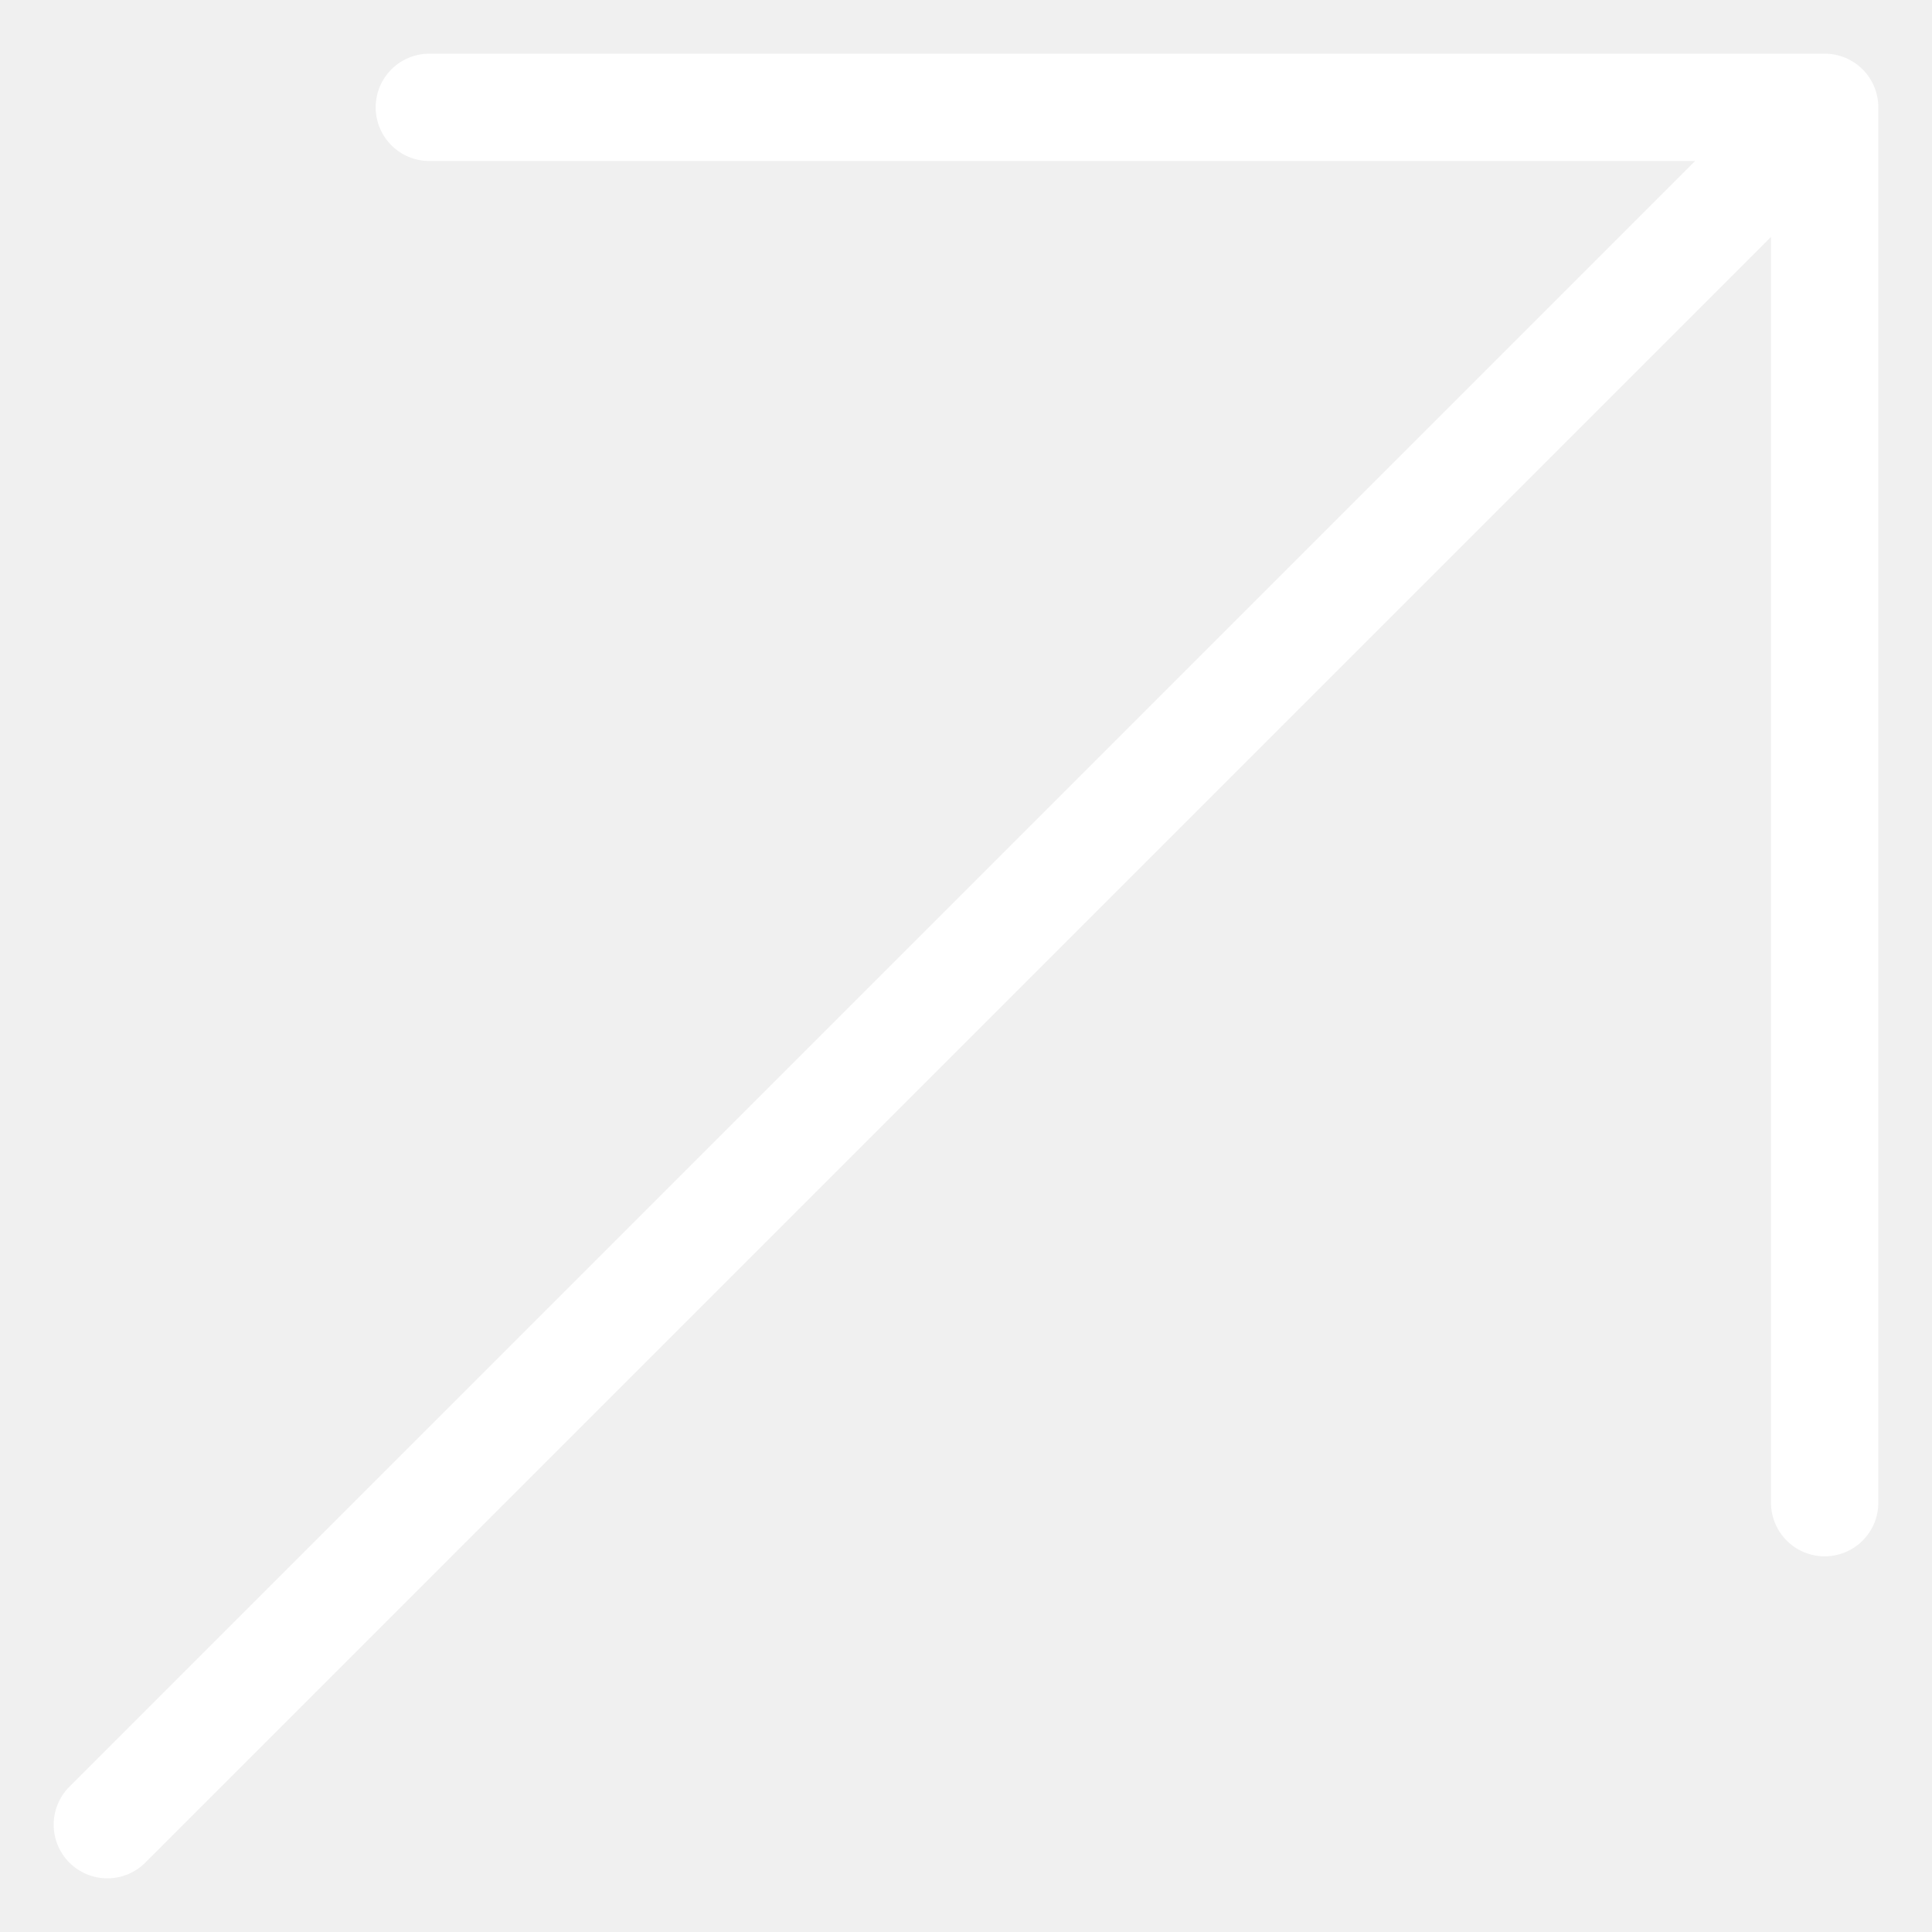
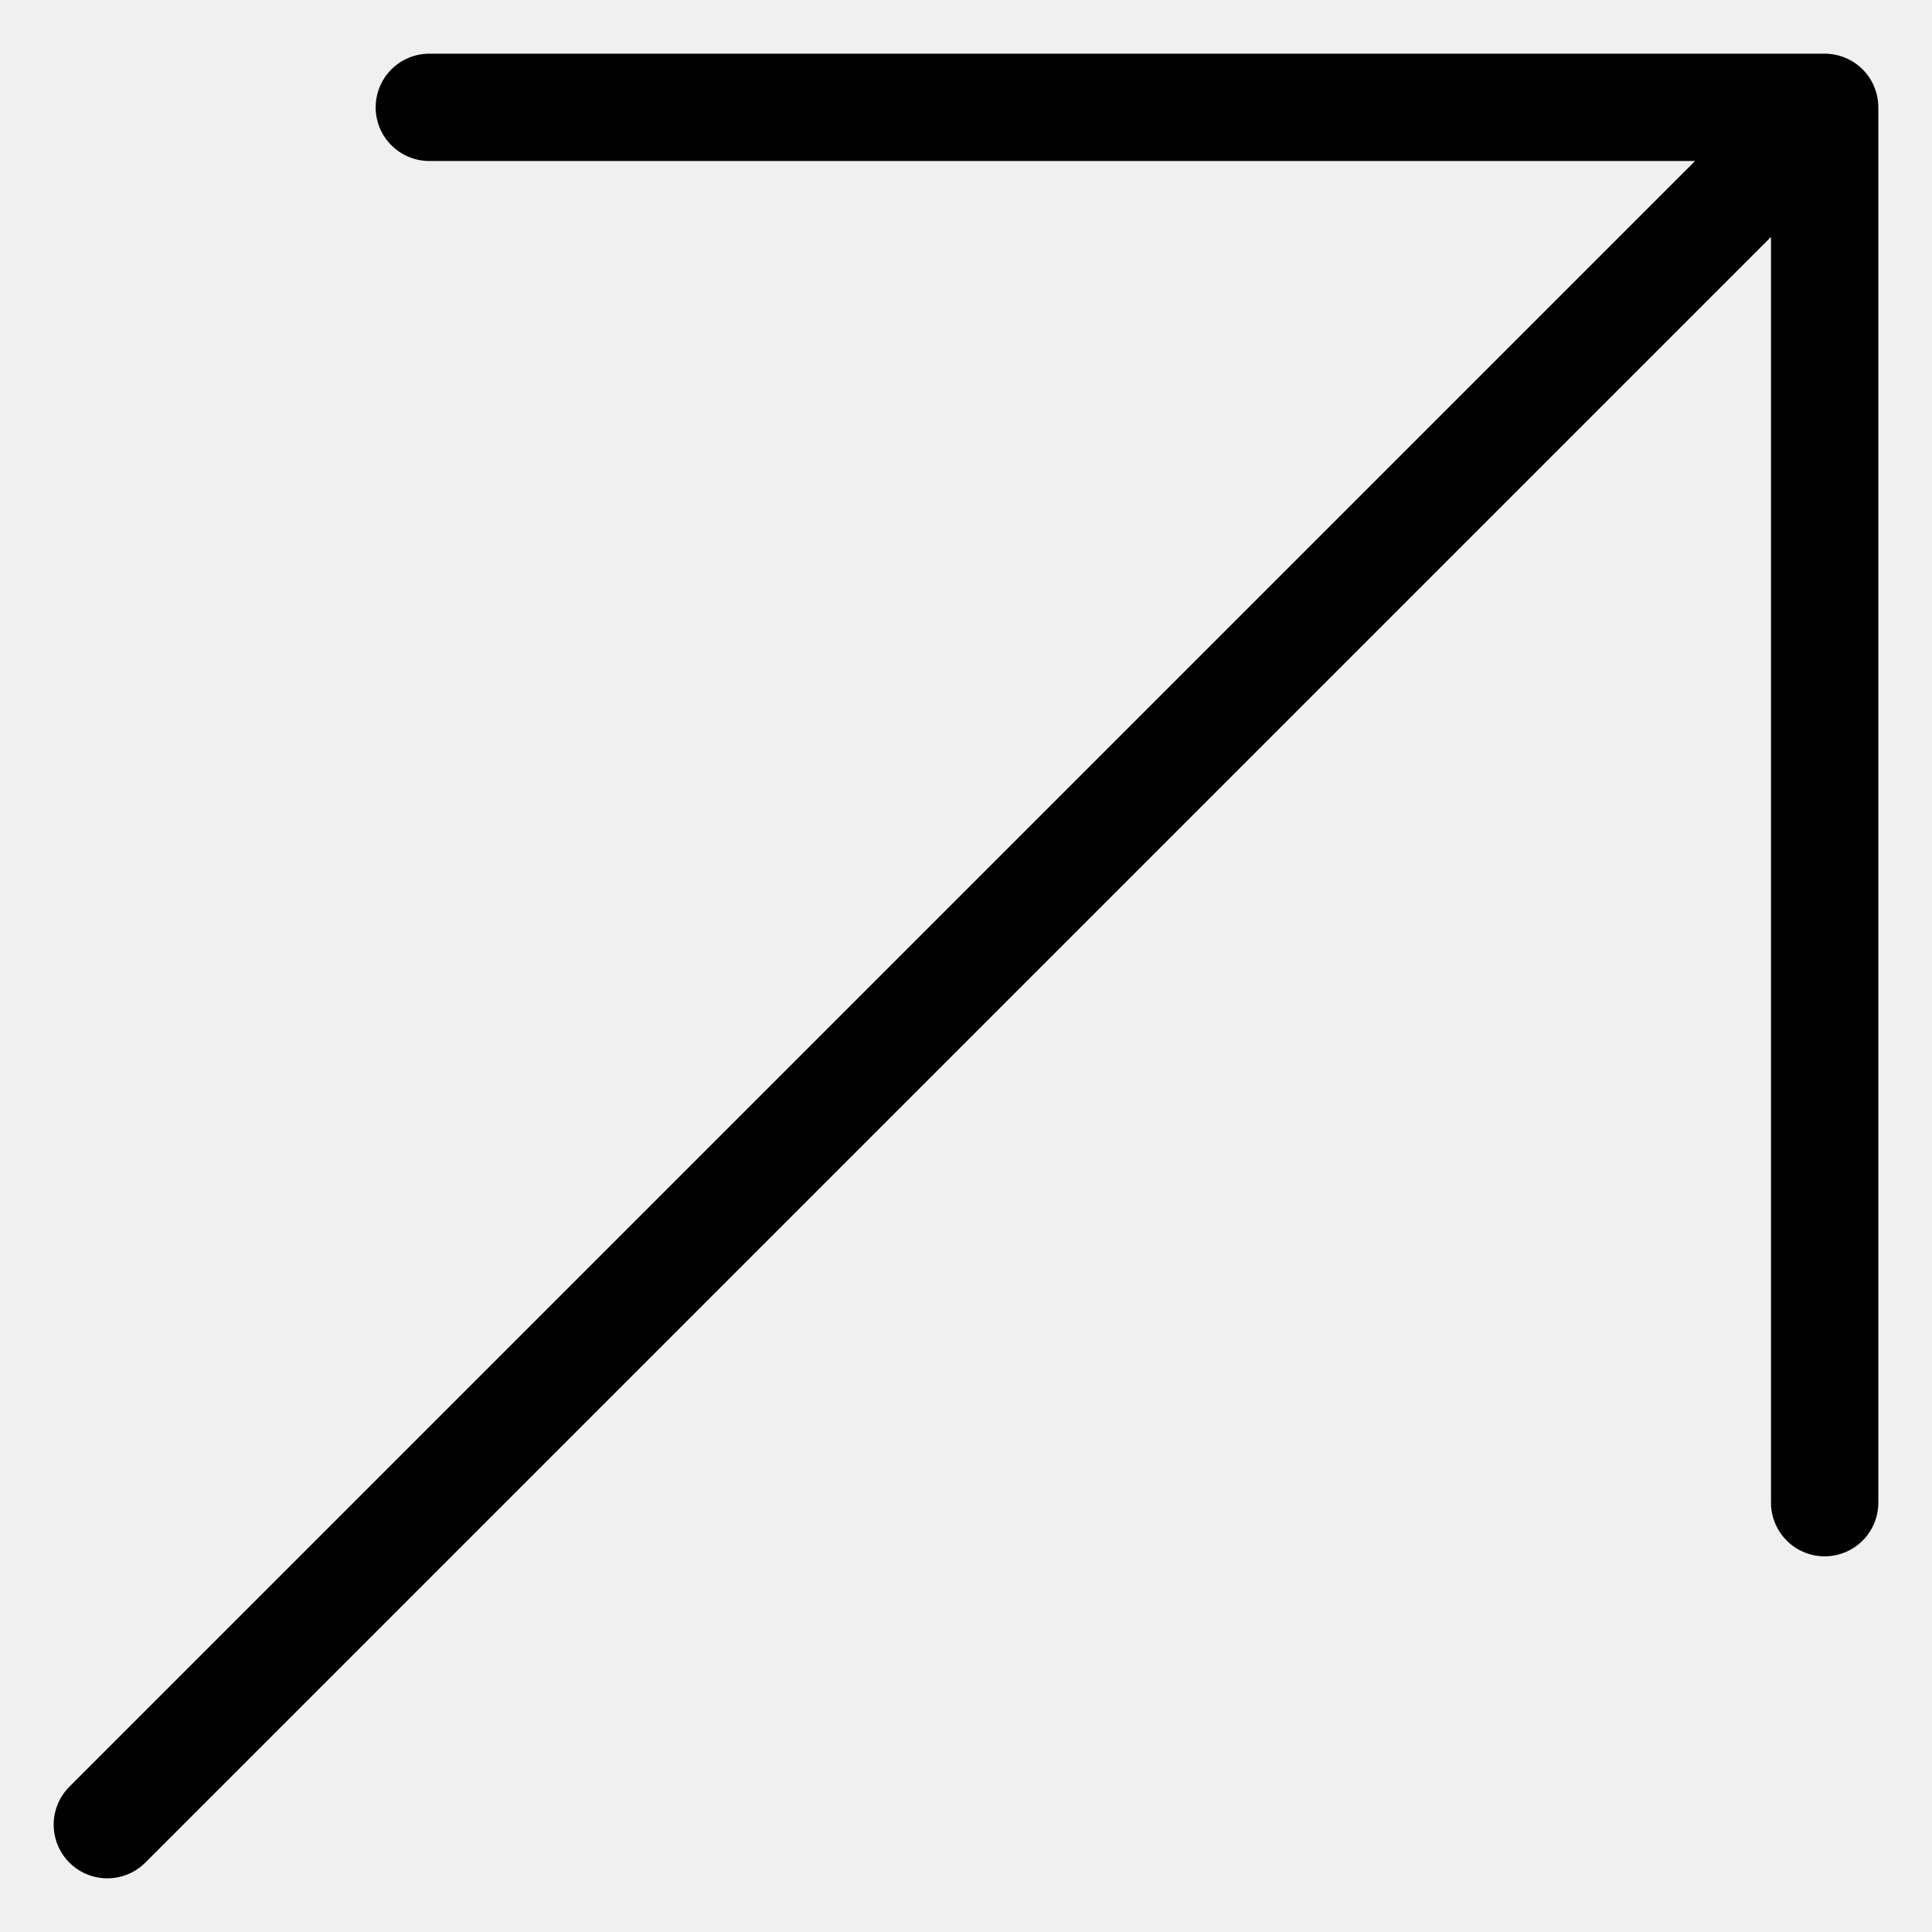
<svg xmlns="http://www.w3.org/2000/svg" width="18" height="18" viewBox="0 0 18 18" fill="none">
  <g id="Icon">
-     <path id="Vector" d="M1 17L17 1M17 1H4M17 1V14" stroke="white" stroke-linecap="round" stroke-linejoin="round" />
+     <path id="Vector" d="M1 17L17 1M17 1H4M17 1V14" stroke="black" stroke-linecap="round" stroke-linejoin="round" />
  </g>
</svg>
